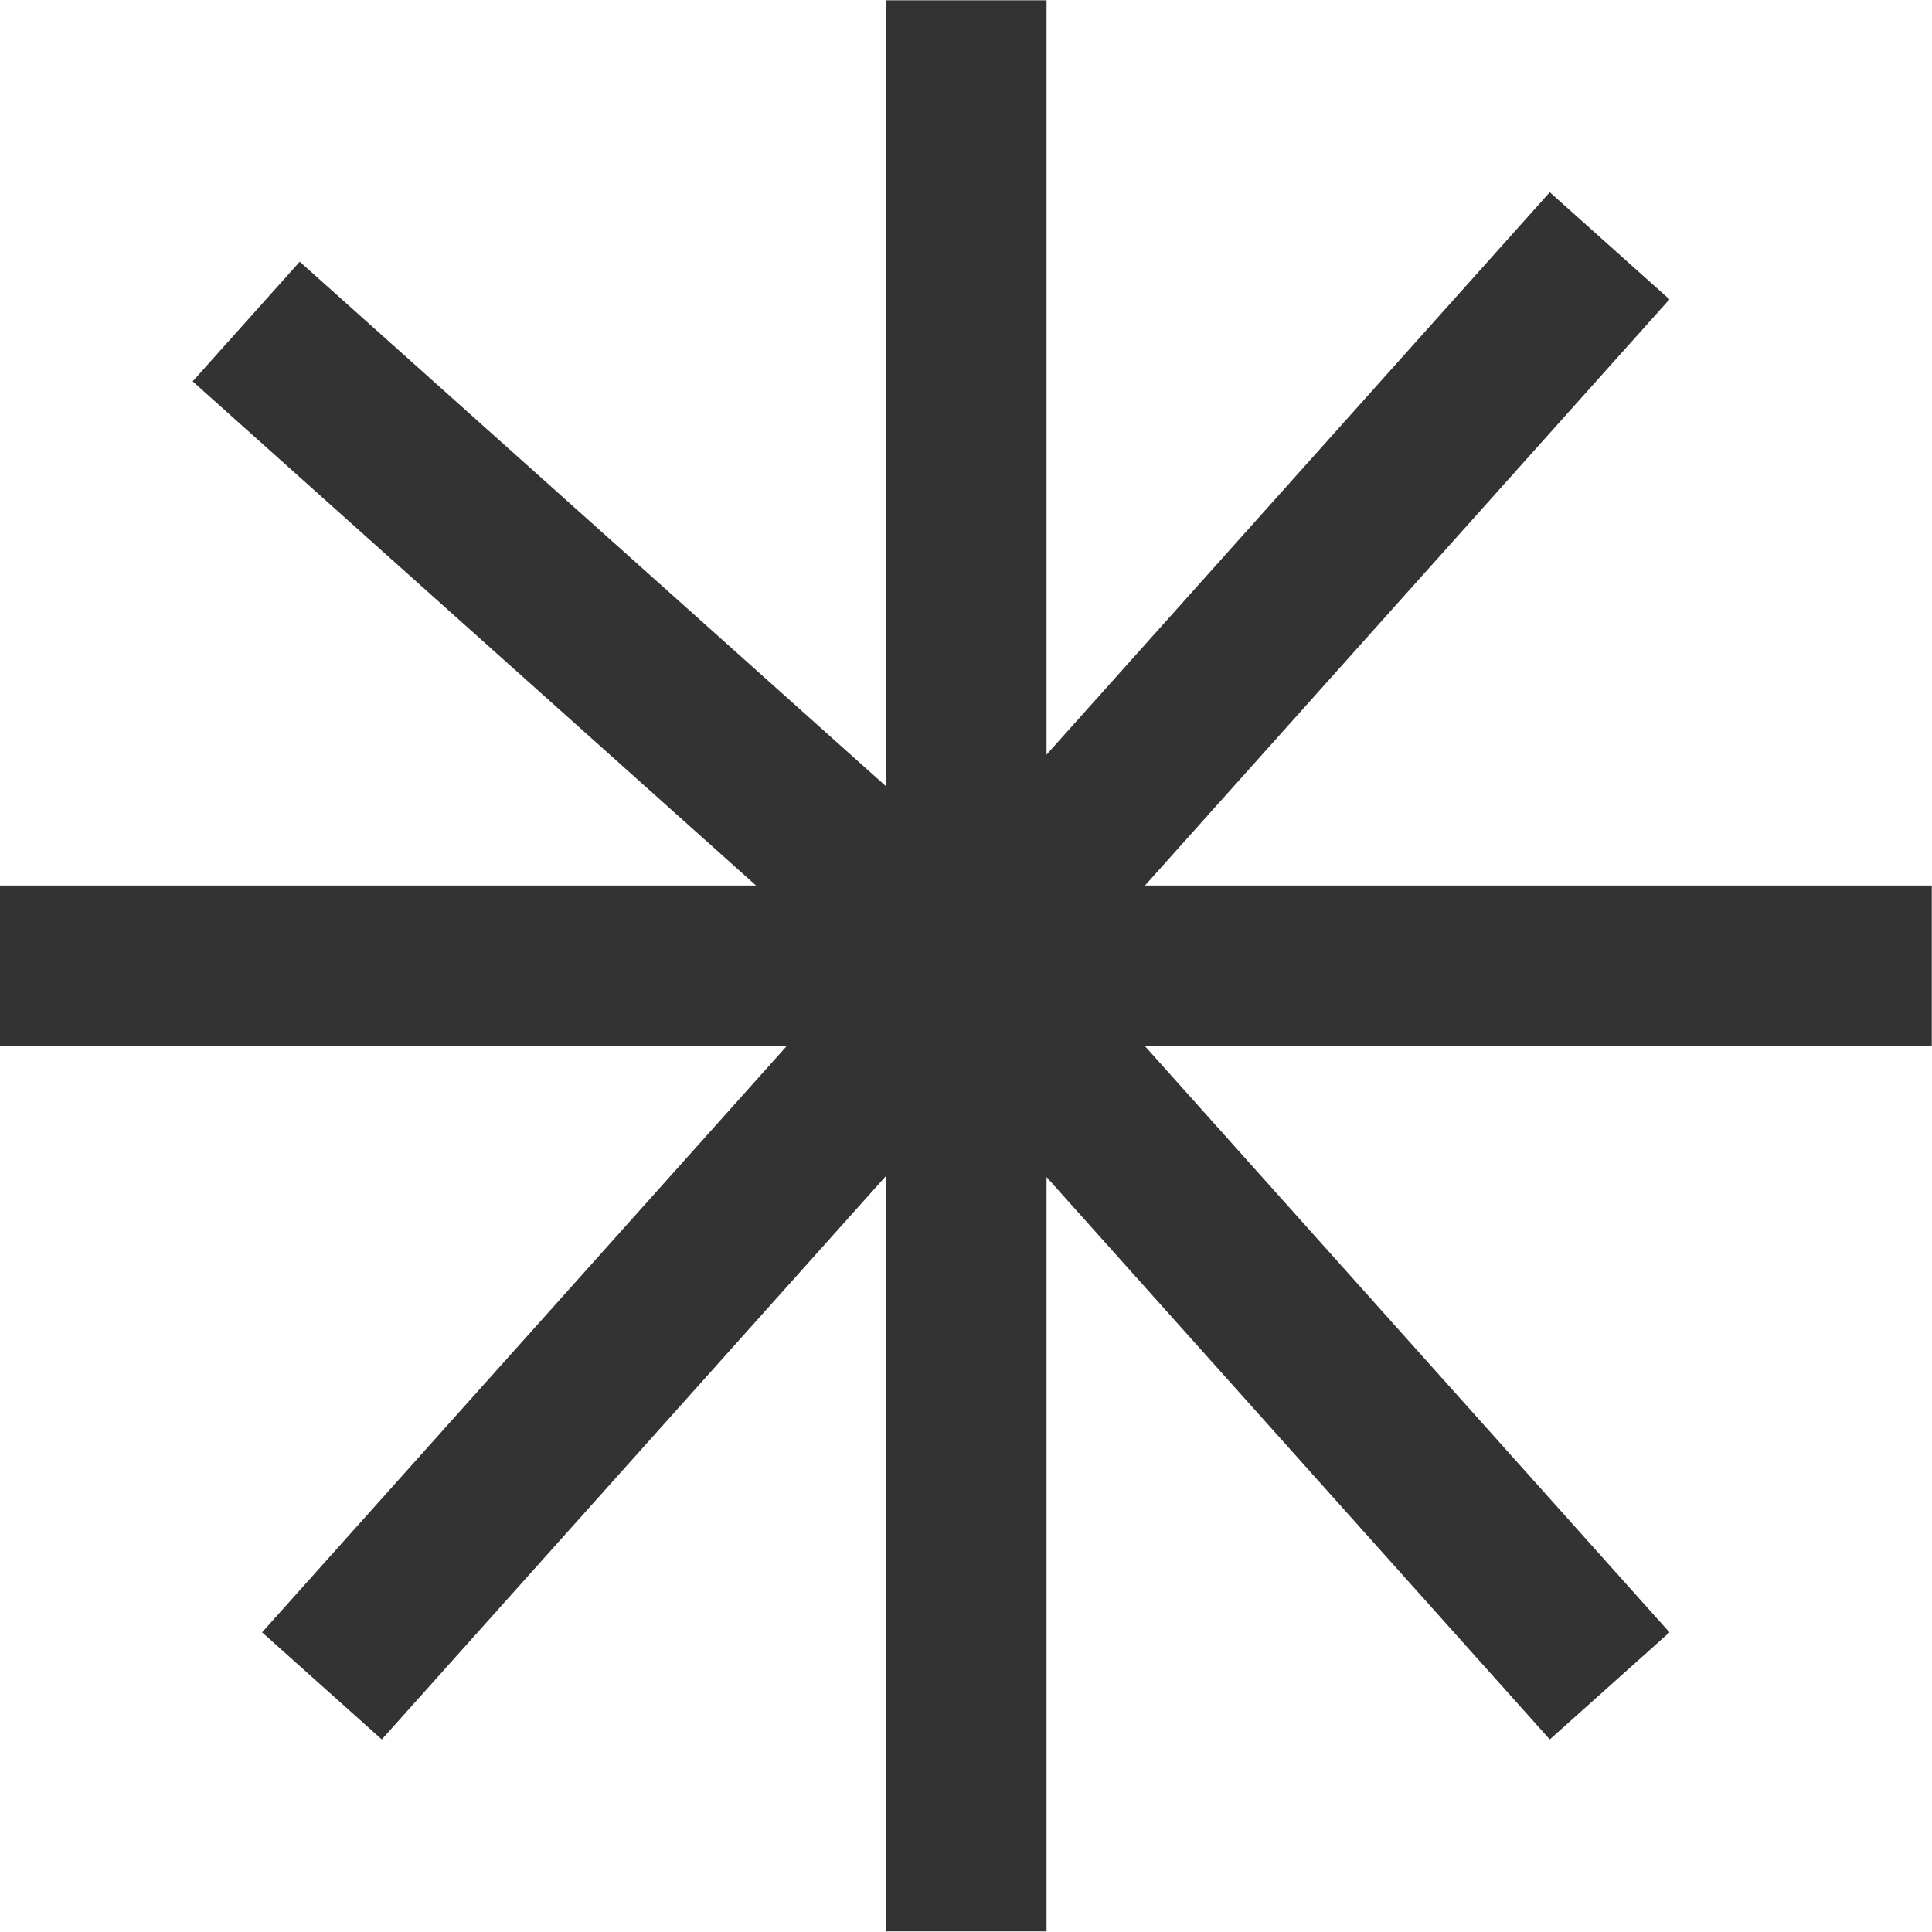
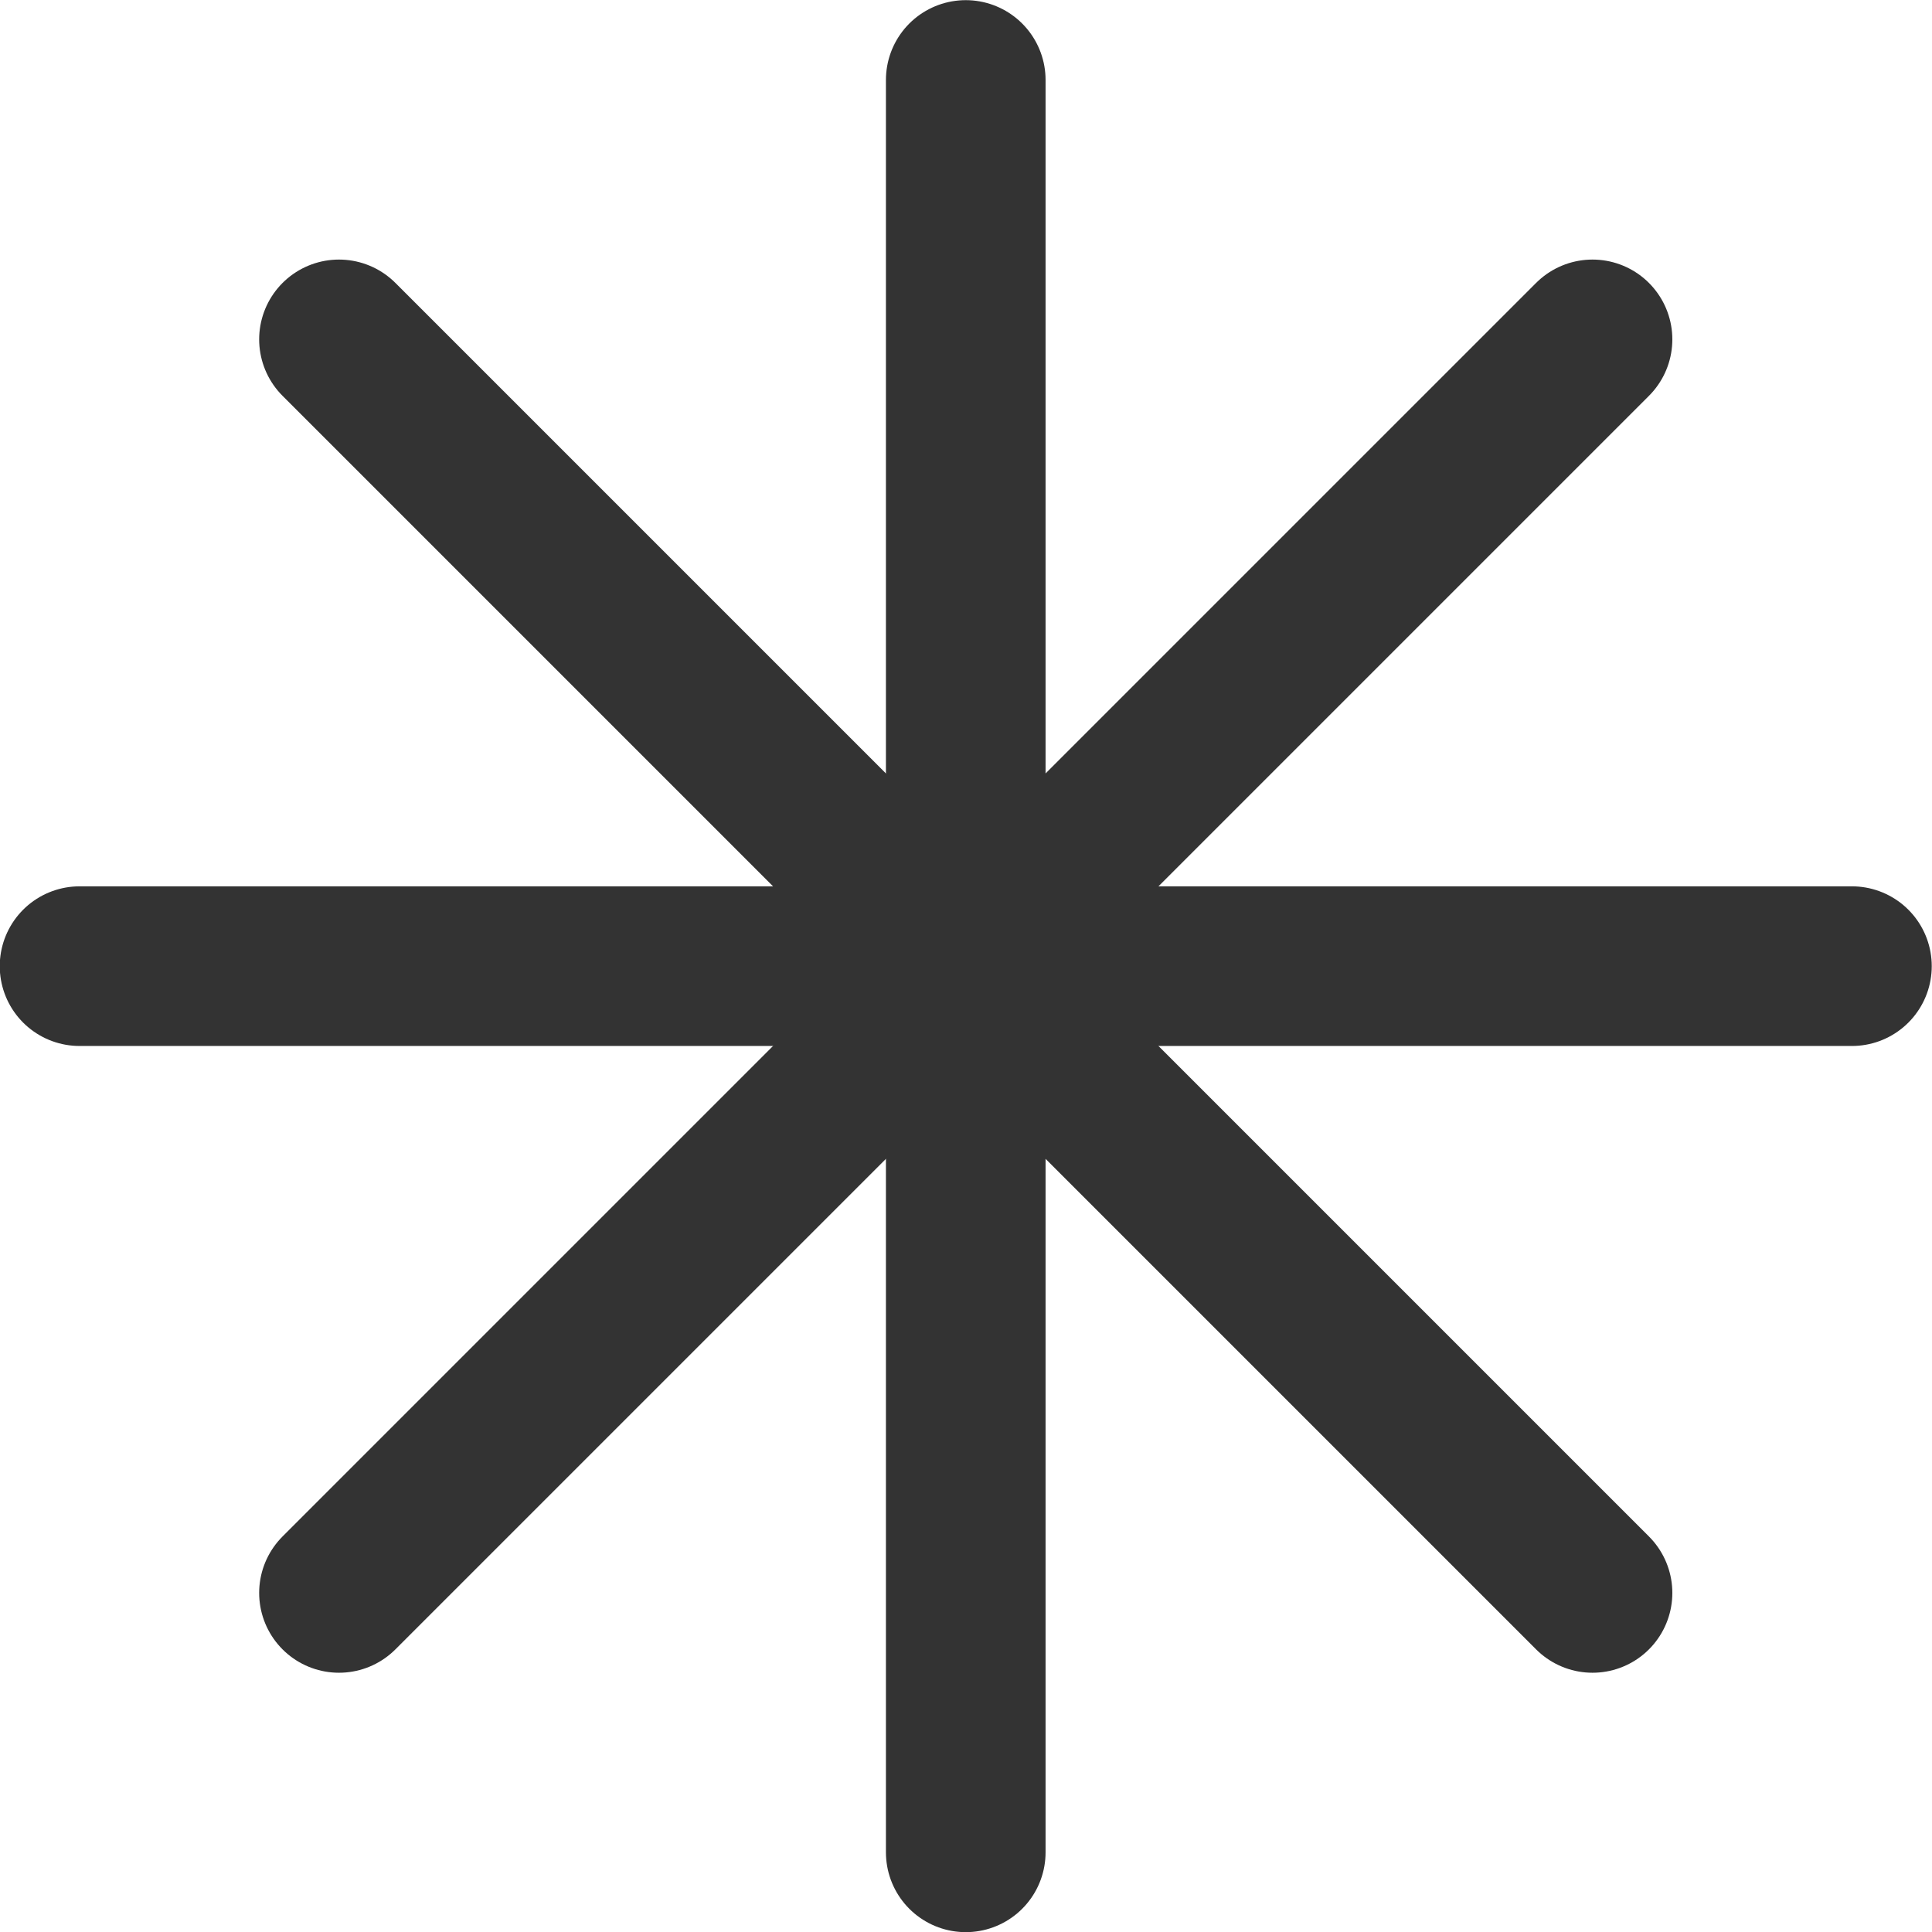
- <svg xmlns="http://www.w3.org/2000/svg" width="2.117mm" height="2.117mm" viewBox="0 0 2.117 2.117" version="1.1" id="svg1" xml:space="preserve">
+ <svg xmlns="http://www.w3.org/2000/svg" width="6.038pt" height="6.038pt" viewBox="0 0 2.13 2.13" version="1.1" id="svg1" xml:space="preserve">
  <defs id="defs1" />
-   <g id="layer1" transform="translate(-767.3472,-41.16668)">
-     <path style="opacity:1;fill:none;stroke:#333333;stroke-width:0.176;stroke-linejoin:miter;stroke-dasharray:none;stroke-dashoffset:0" d="m 769.464,42.225 h -1.058" id="path680" />
-     <path style="opacity:1;fill:none;stroke:#333333;stroke-width:0.176;stroke-linejoin:miter;stroke-dasharray:none;stroke-dashoffset:0" d="m 768.406,41.167 v 1.058" id="path681" />
-     <path style="opacity:1;fill:none;stroke:#333333;stroke-width:0.176;stroke-linejoin:miter;stroke-dasharray:none;stroke-dashoffset:0" d="m 769.111,41.436 -0.706,0.789" id="path682" />
-     <path style="opacity:1;fill:none;stroke:#333333;stroke-width:0.176;stroke-linejoin:miter;stroke-dasharray:none;stroke-dashoffset:0" d="m 769.111,43.014 -0.706,-0.789" id="path683" />
-     <path style="opacity:1;fill:none;stroke:#333333;stroke-width:0.176;stroke-linejoin:miter;stroke-dasharray:none;stroke-dashoffset:0" d="M 768.406,43.283 V 42.225" id="path684" />
-     <path style="opacity:1;fill:none;stroke:#333333;stroke-width:0.176;stroke-linejoin:miter;stroke-dasharray:none;stroke-dashoffset:0" d="m 767.7,43.014 0.706,-0.789" id="path685" />
-     <path style="opacity:1;fill:none;stroke:#333333;stroke-width:0.176;stroke-linejoin:miter;stroke-dasharray:none;stroke-dashoffset:0" d="m 767.347,42.225 1.058,-6e-6" id="path686" />
-     <path style="opacity:1;fill:none;stroke:#333333;stroke-width:0.176;stroke-linejoin:miter;stroke-dasharray:none;stroke-dashoffset:0" d="m 767.617,41.519 0.789,0.706" id="path687" />
+   <g id="layer1" transform="translate(-767.2723,-41.09183)">
+     <path style="opacity:1;fill:#5c8ad6;stroke:#333333;stroke-width:0.176;stroke-linecap:round" d="m 768.337,41.18 v 1.954" id="path554" />
+     <path style="opacity:1;fill:#5c8ad6;stroke:#333333;stroke-width:0.176;stroke-linecap:round" d="m 769.028,41.466 -1.382,1.382" id="path555" />
+     <path style="opacity:1;fill:#5c8ad6;stroke:#333333;stroke-width:0.176;stroke-linecap:round" d="m 769.028,42.848 -1.382,-1.382" id="path556" />
+     <path style="opacity:1;fill:#5c8ad6;stroke:#333333;stroke-width:0.176;stroke-linecap:round" d="m 769.314,42.157 h -1.954" id="path557" />
  </g>
</svg>
